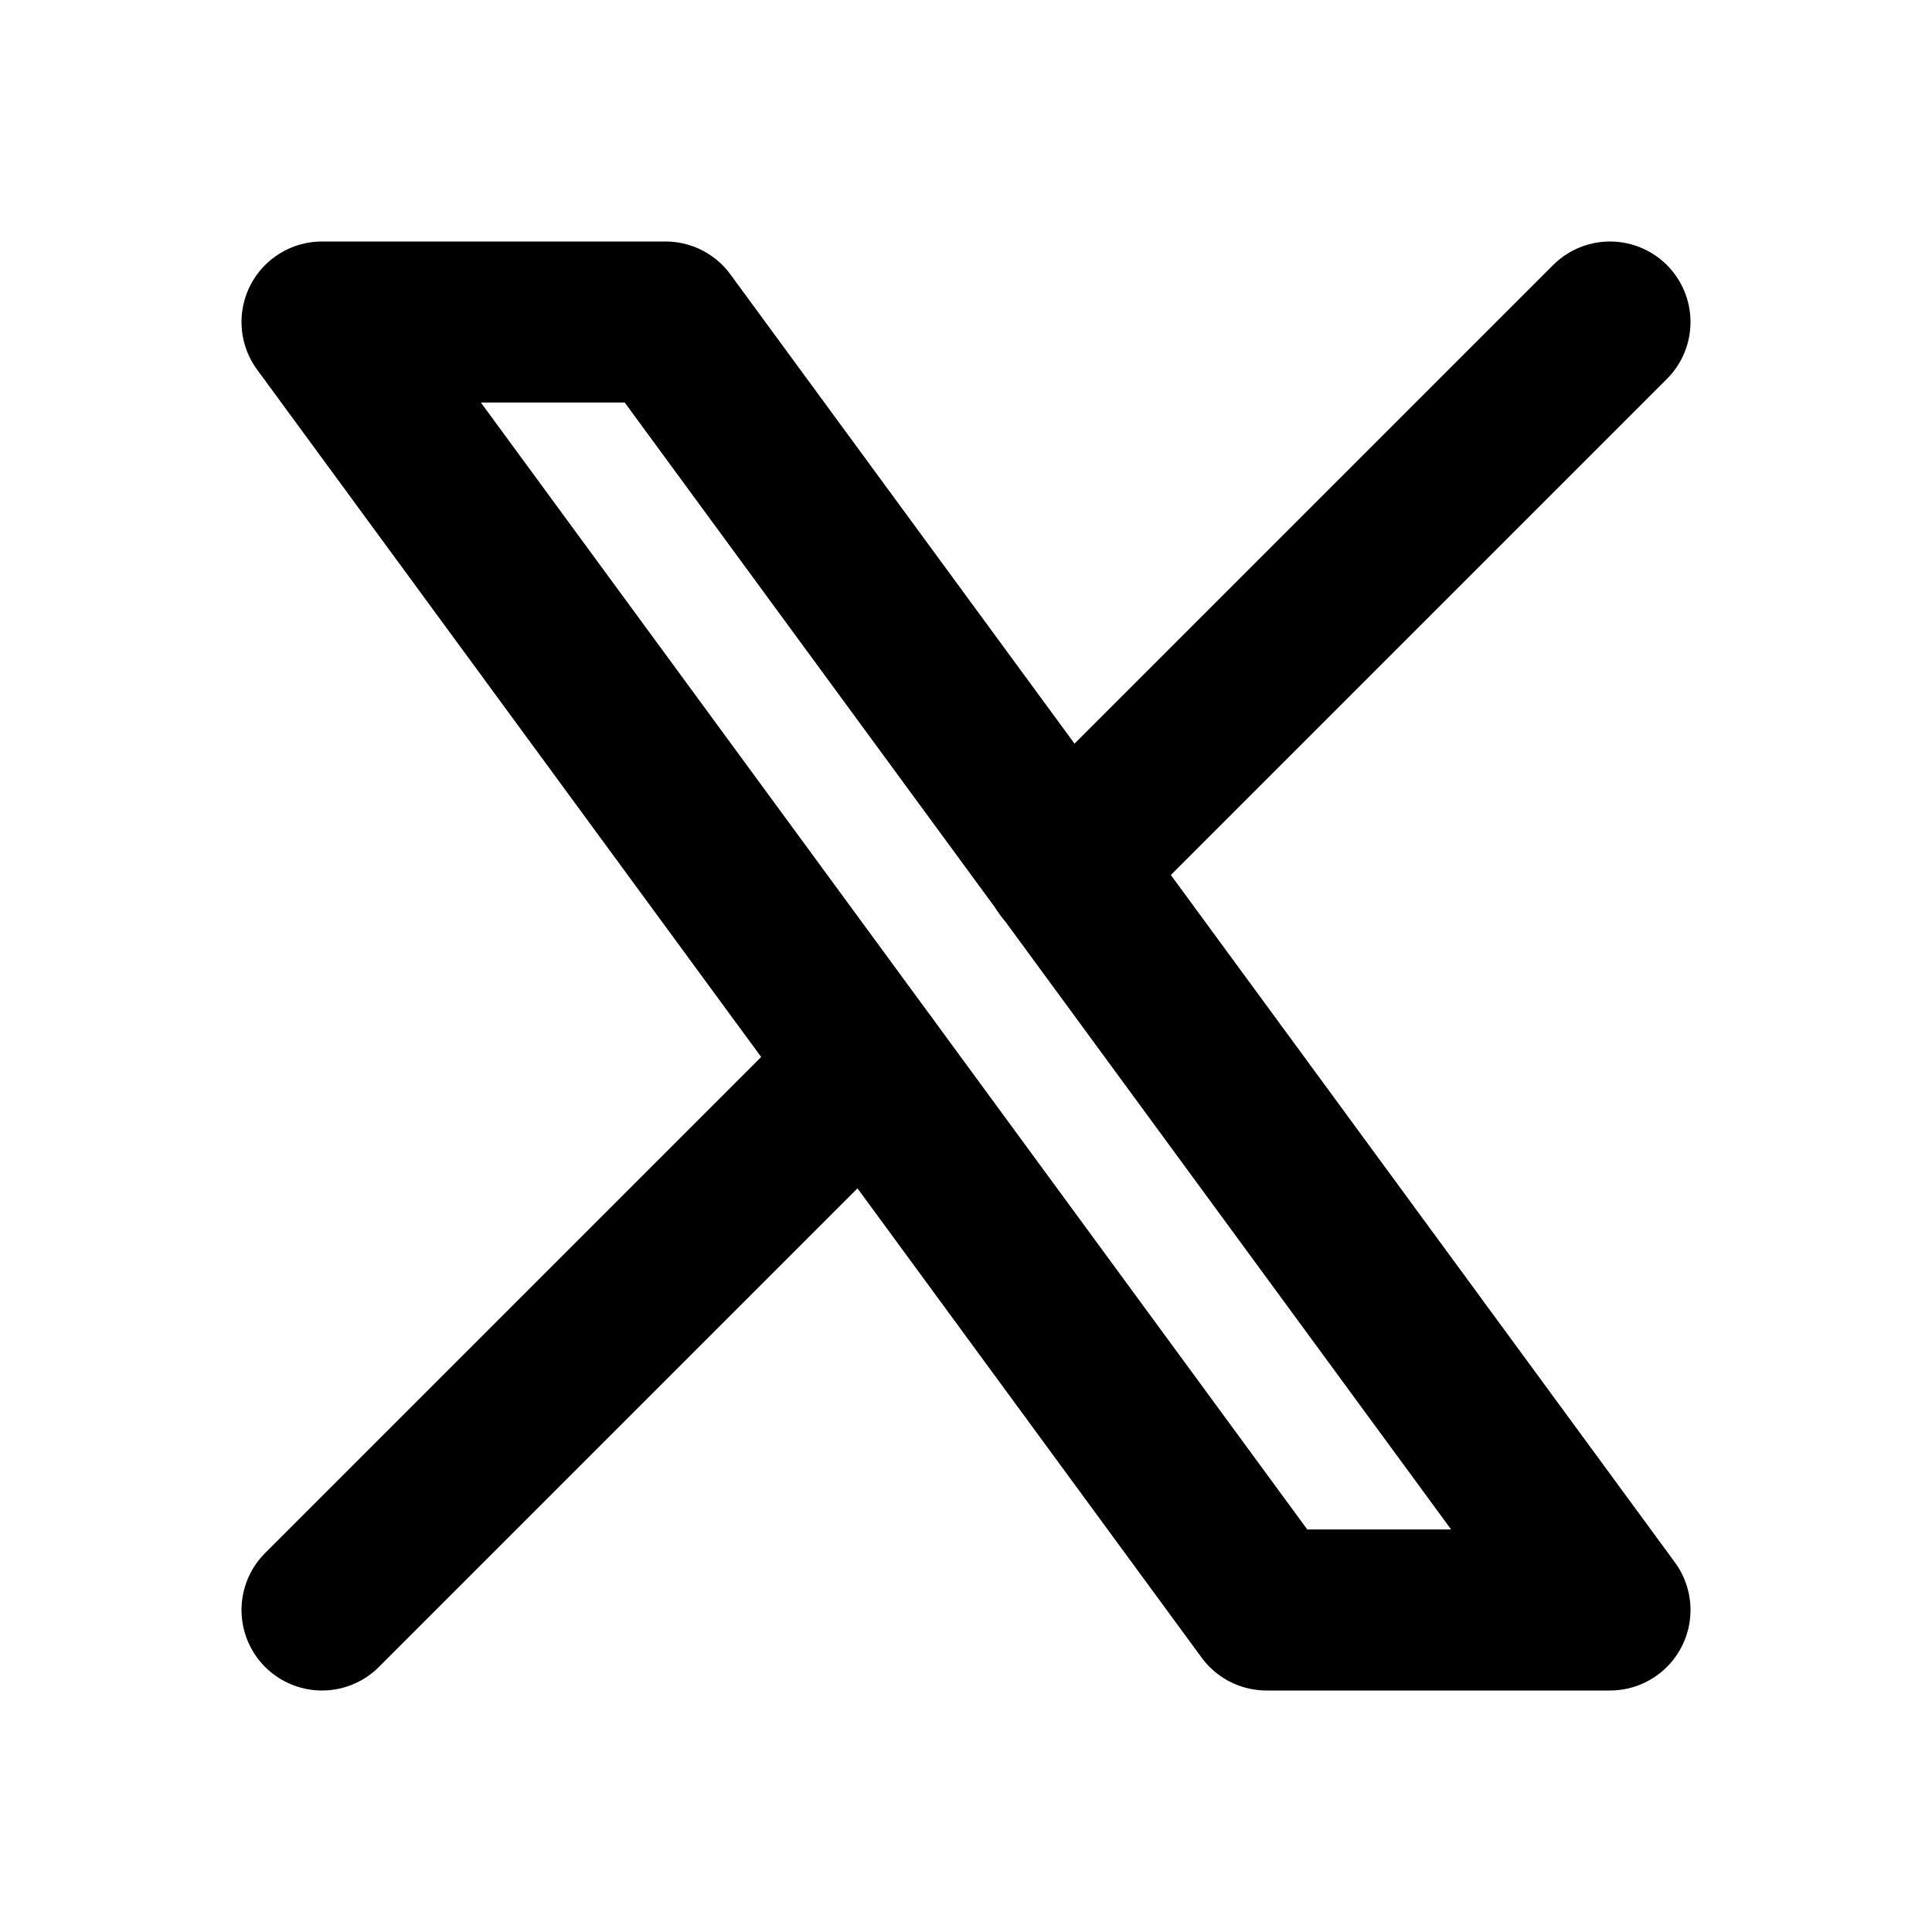
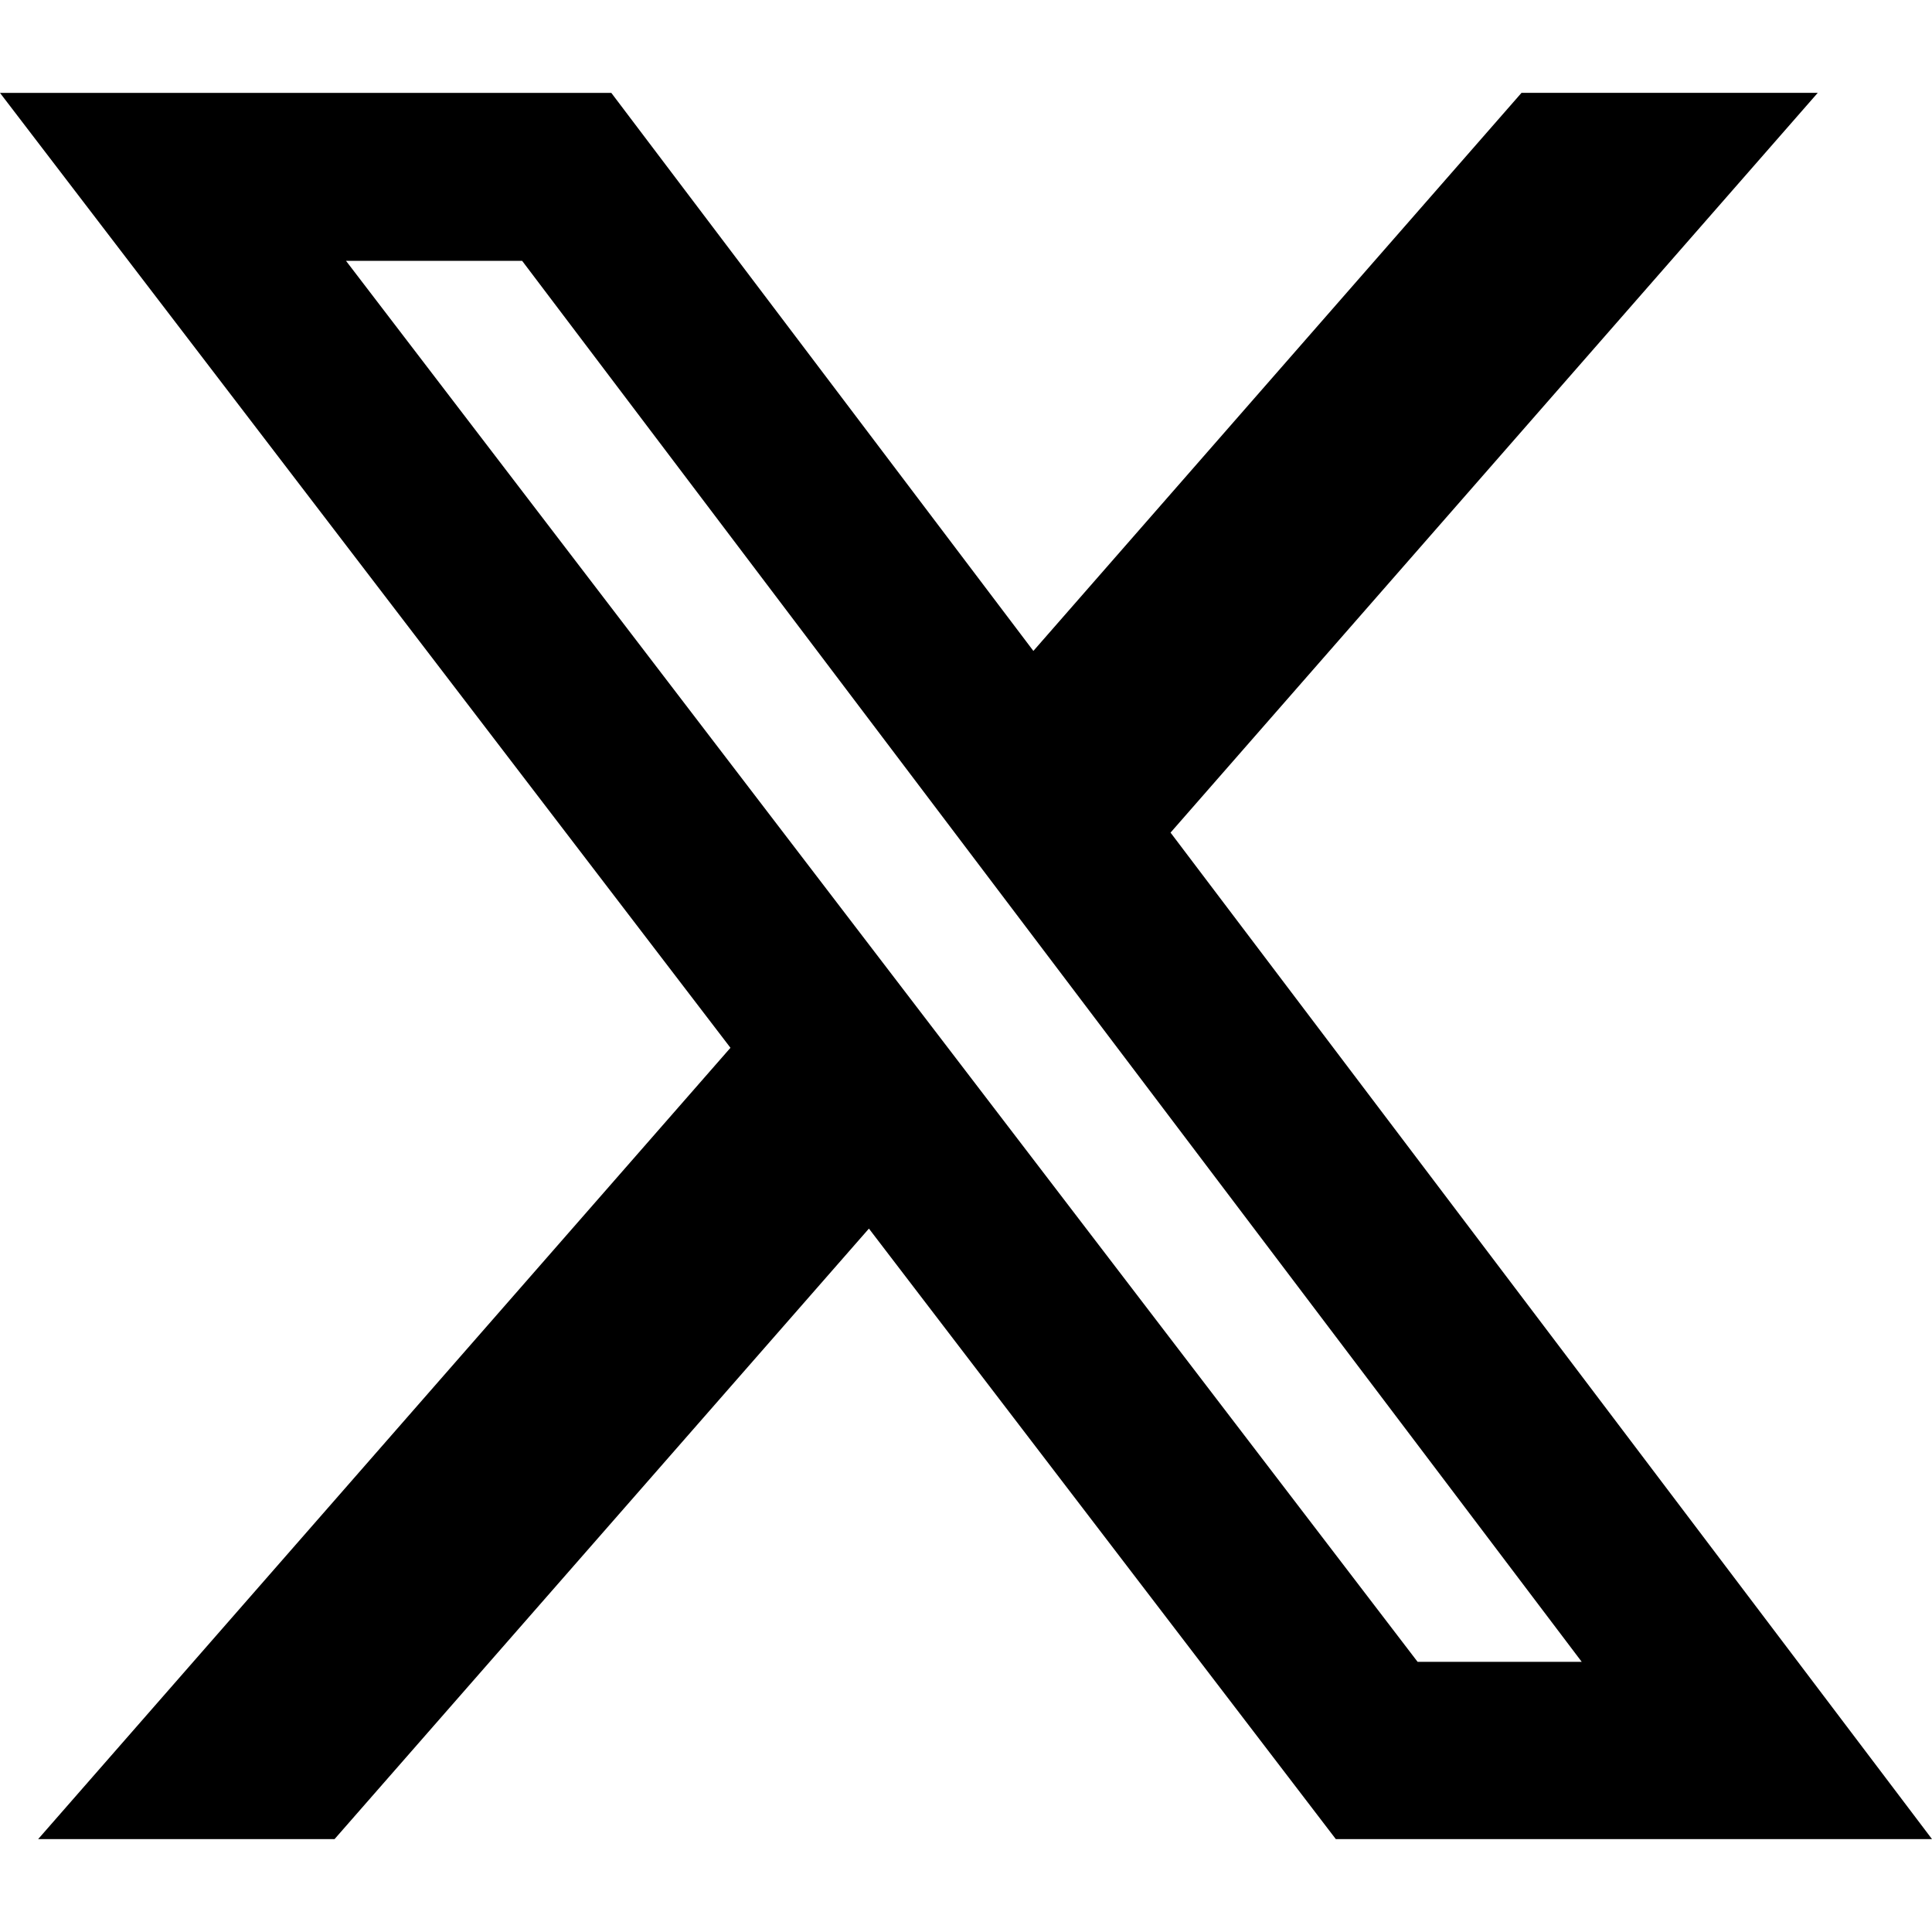
- <svg xmlns="http://www.w3.org/2000/svg" width="24" height="24" viewBox="0 0 24 24" fill="none" stroke="currentColor" stroke-width="2" stroke-linecap="round" stroke-linejoin="round" class="icon icon-tabler icons-tabler-outline icon-tabler-brand-x">
-   <path stroke="none" d="M0 0h24v24H0z" fill="none" />
-   <path d="M4 4l11.733 16h4.267l-11.733 -16z" />
-   <path d="M4 20l6.768 -6.768m2.46 -2.46l6.772 -6.772" />
+ <svg xmlns="http://www.w3.org/2000/svg" width="24" height="24" viewBox="0 0 24 24" fill="currentColor">
+   <path d="M18.901 1.153h3.68l-8.04 9.19L24 22.846h-7.406l-5.8-7.584-6.638 7.584H.474l8.6-9.83L0 1.154h7.594l5.243 6.932ZM17.61 20.644h2.039L6.486 3.24H4.298Z" />
</svg>
